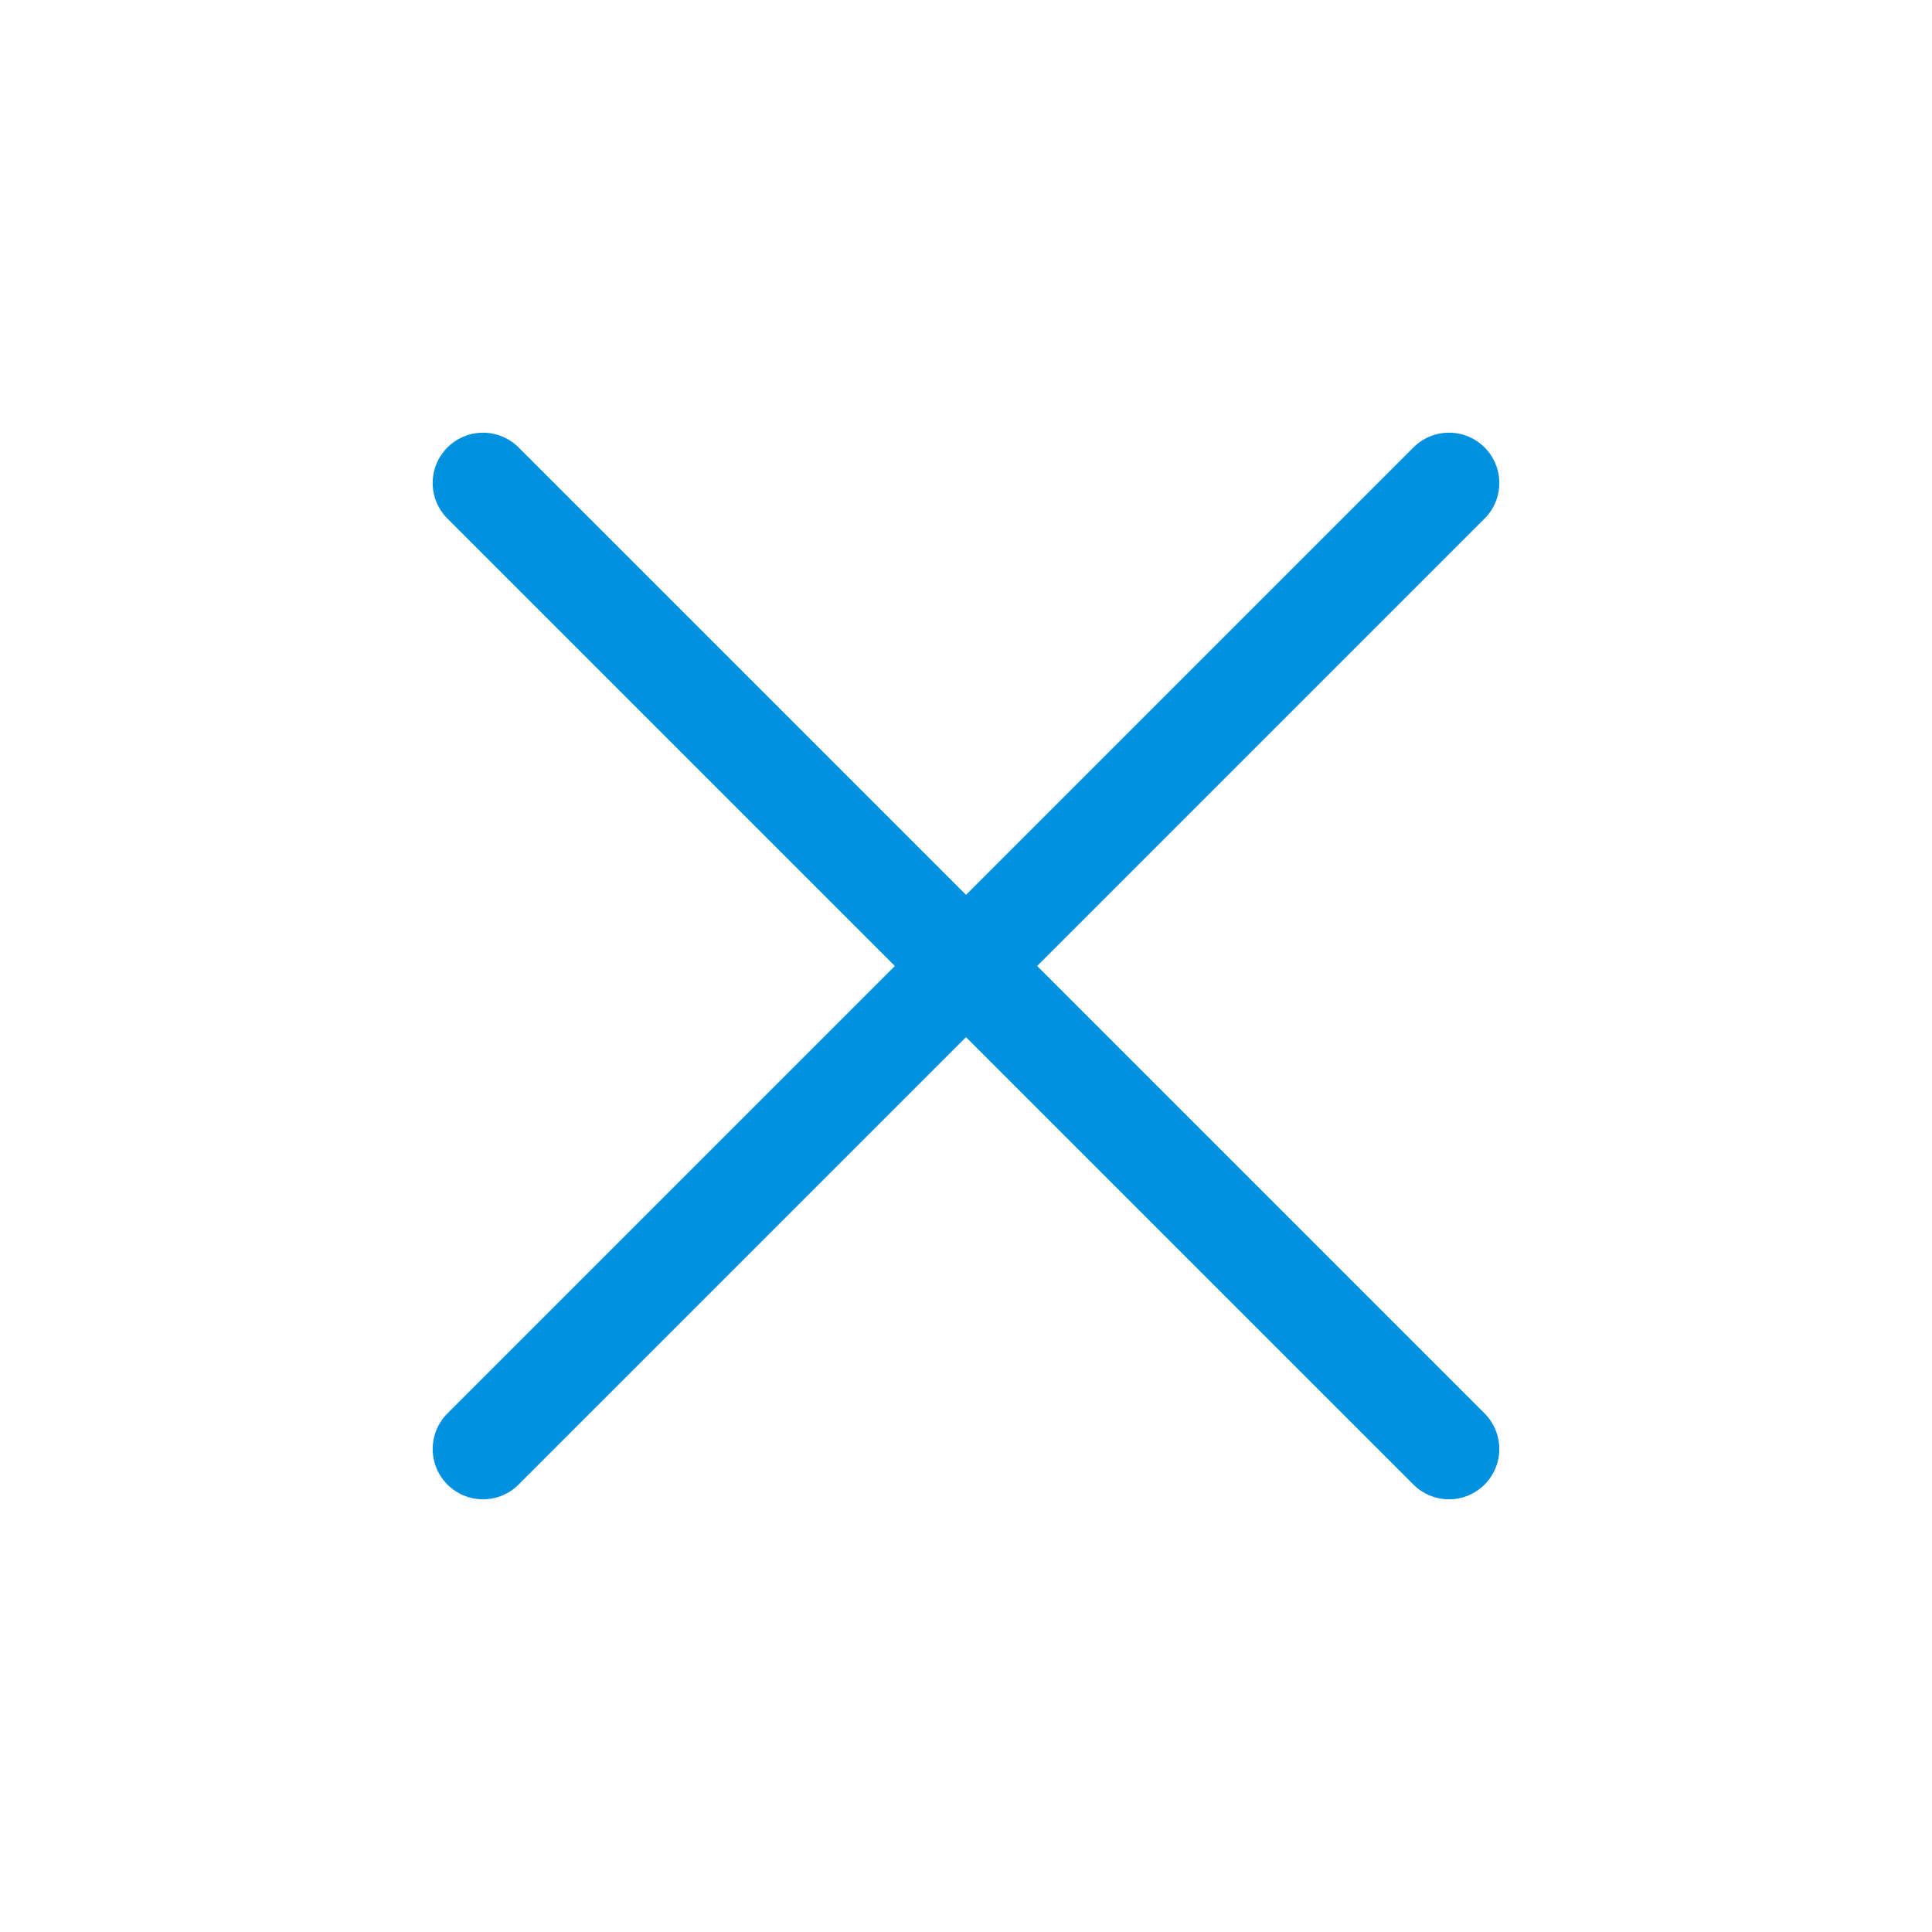
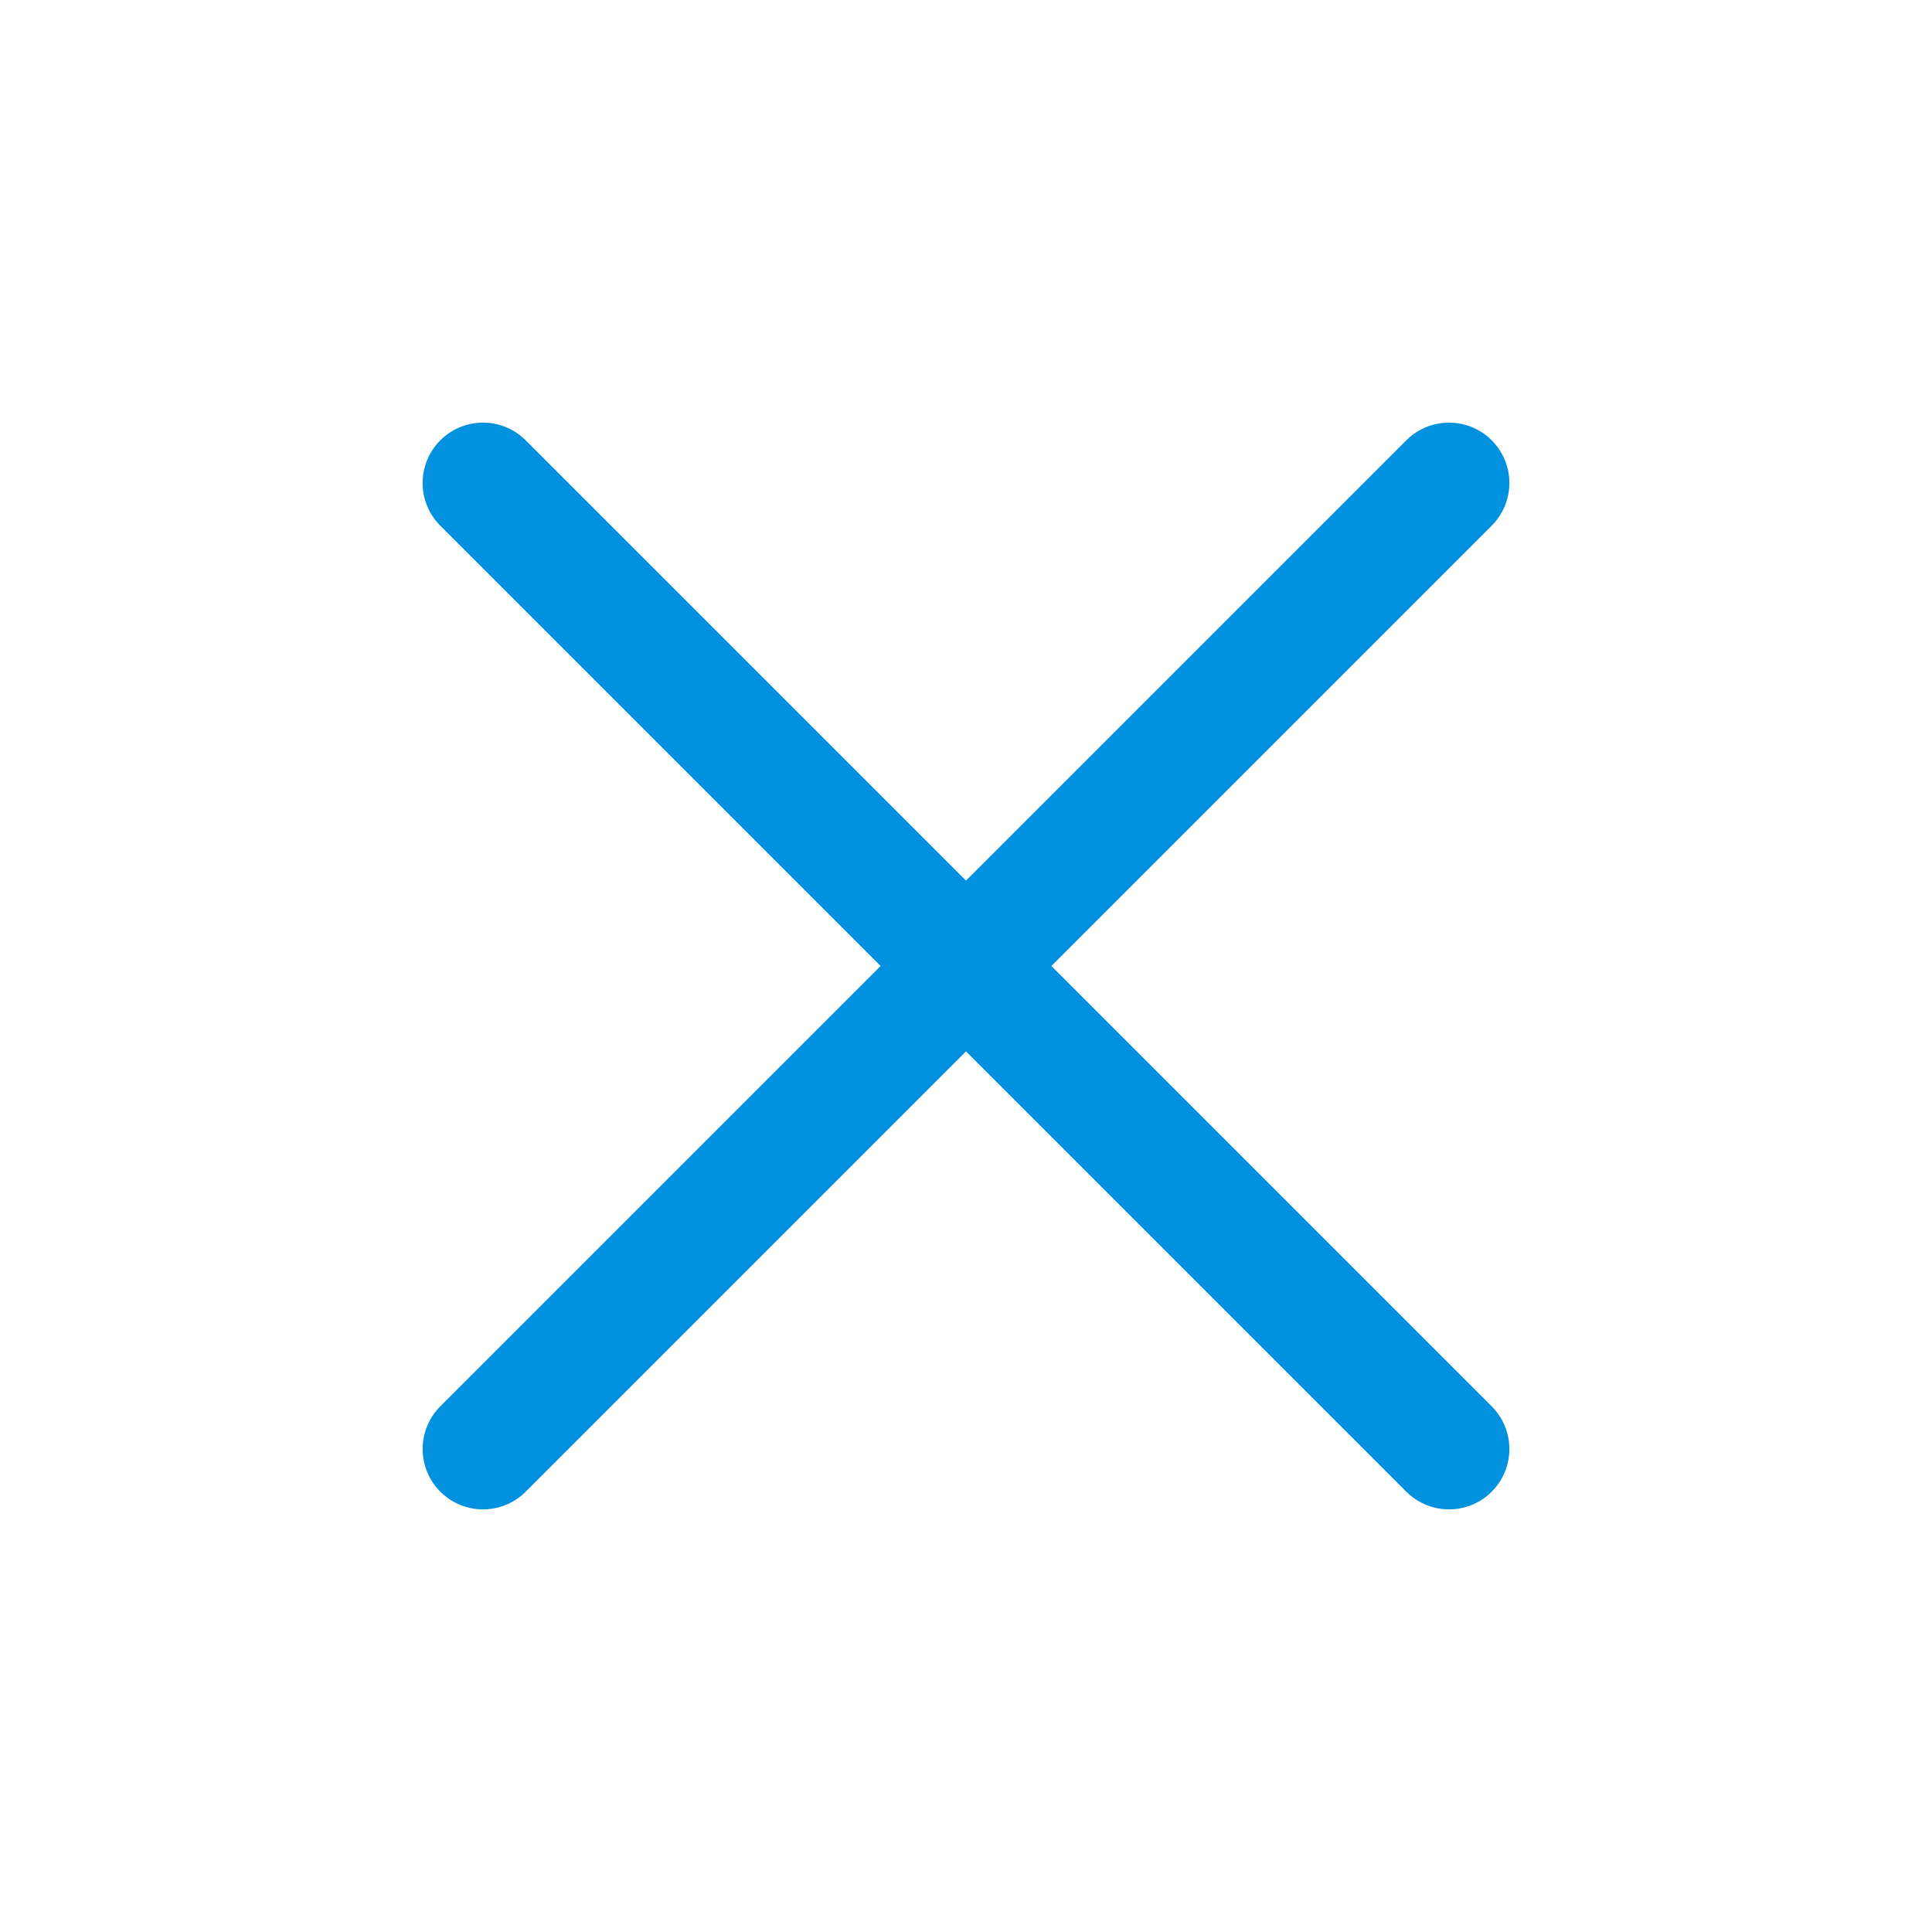
- <svg xmlns="http://www.w3.org/2000/svg" width="24" height="24" viewBox="0 0 24 24" fill="none" stroke="#0191DF" stroke-width="1.25" stroke-linecap="round" stroke-linejoin="round" class="lucide lucide-x-icon lucide-x">
+ <svg xmlns="http://www.w3.org/2000/svg" width="24" height="24" viewBox="0 0 24 24" fill="none" stroke="#0191DF" stroke-width="1.50" stroke-linecap="round" stroke-linejoin="round" class="lucide lucide-x-icon lucide-x">
  <path d="M18 6 6 18" />
  <path d="m6 6 12 12" />
</svg>
